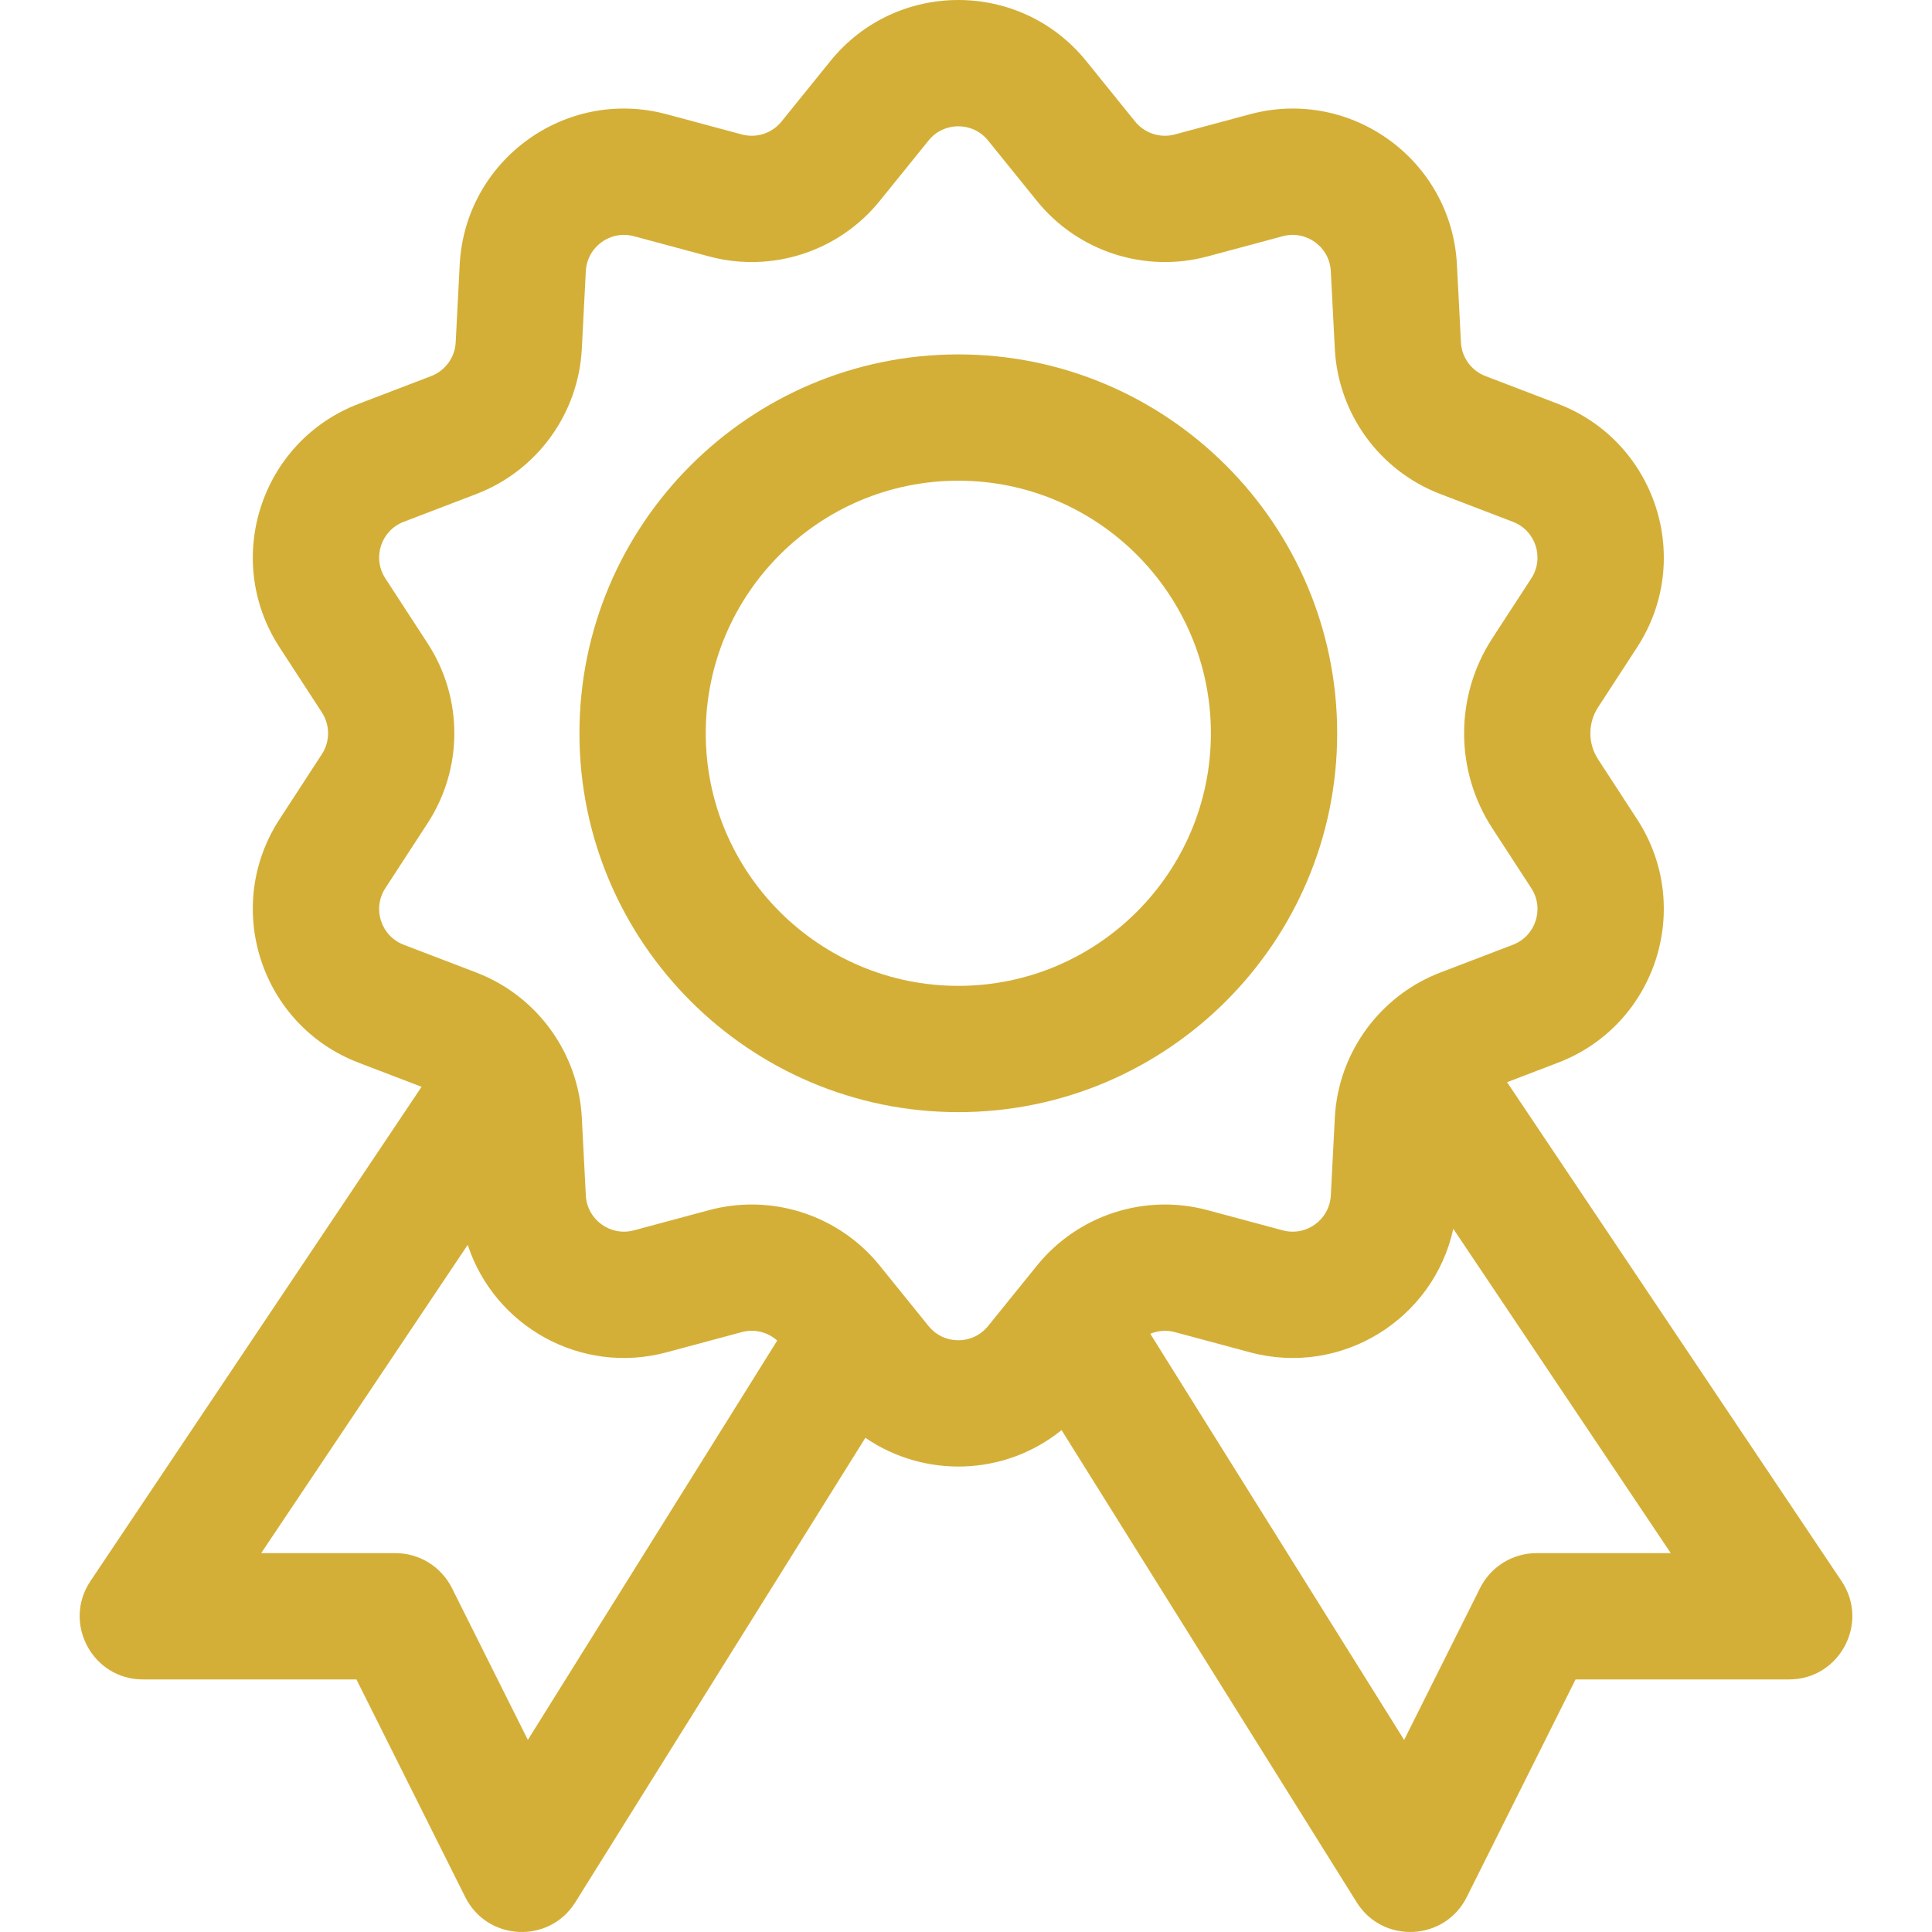
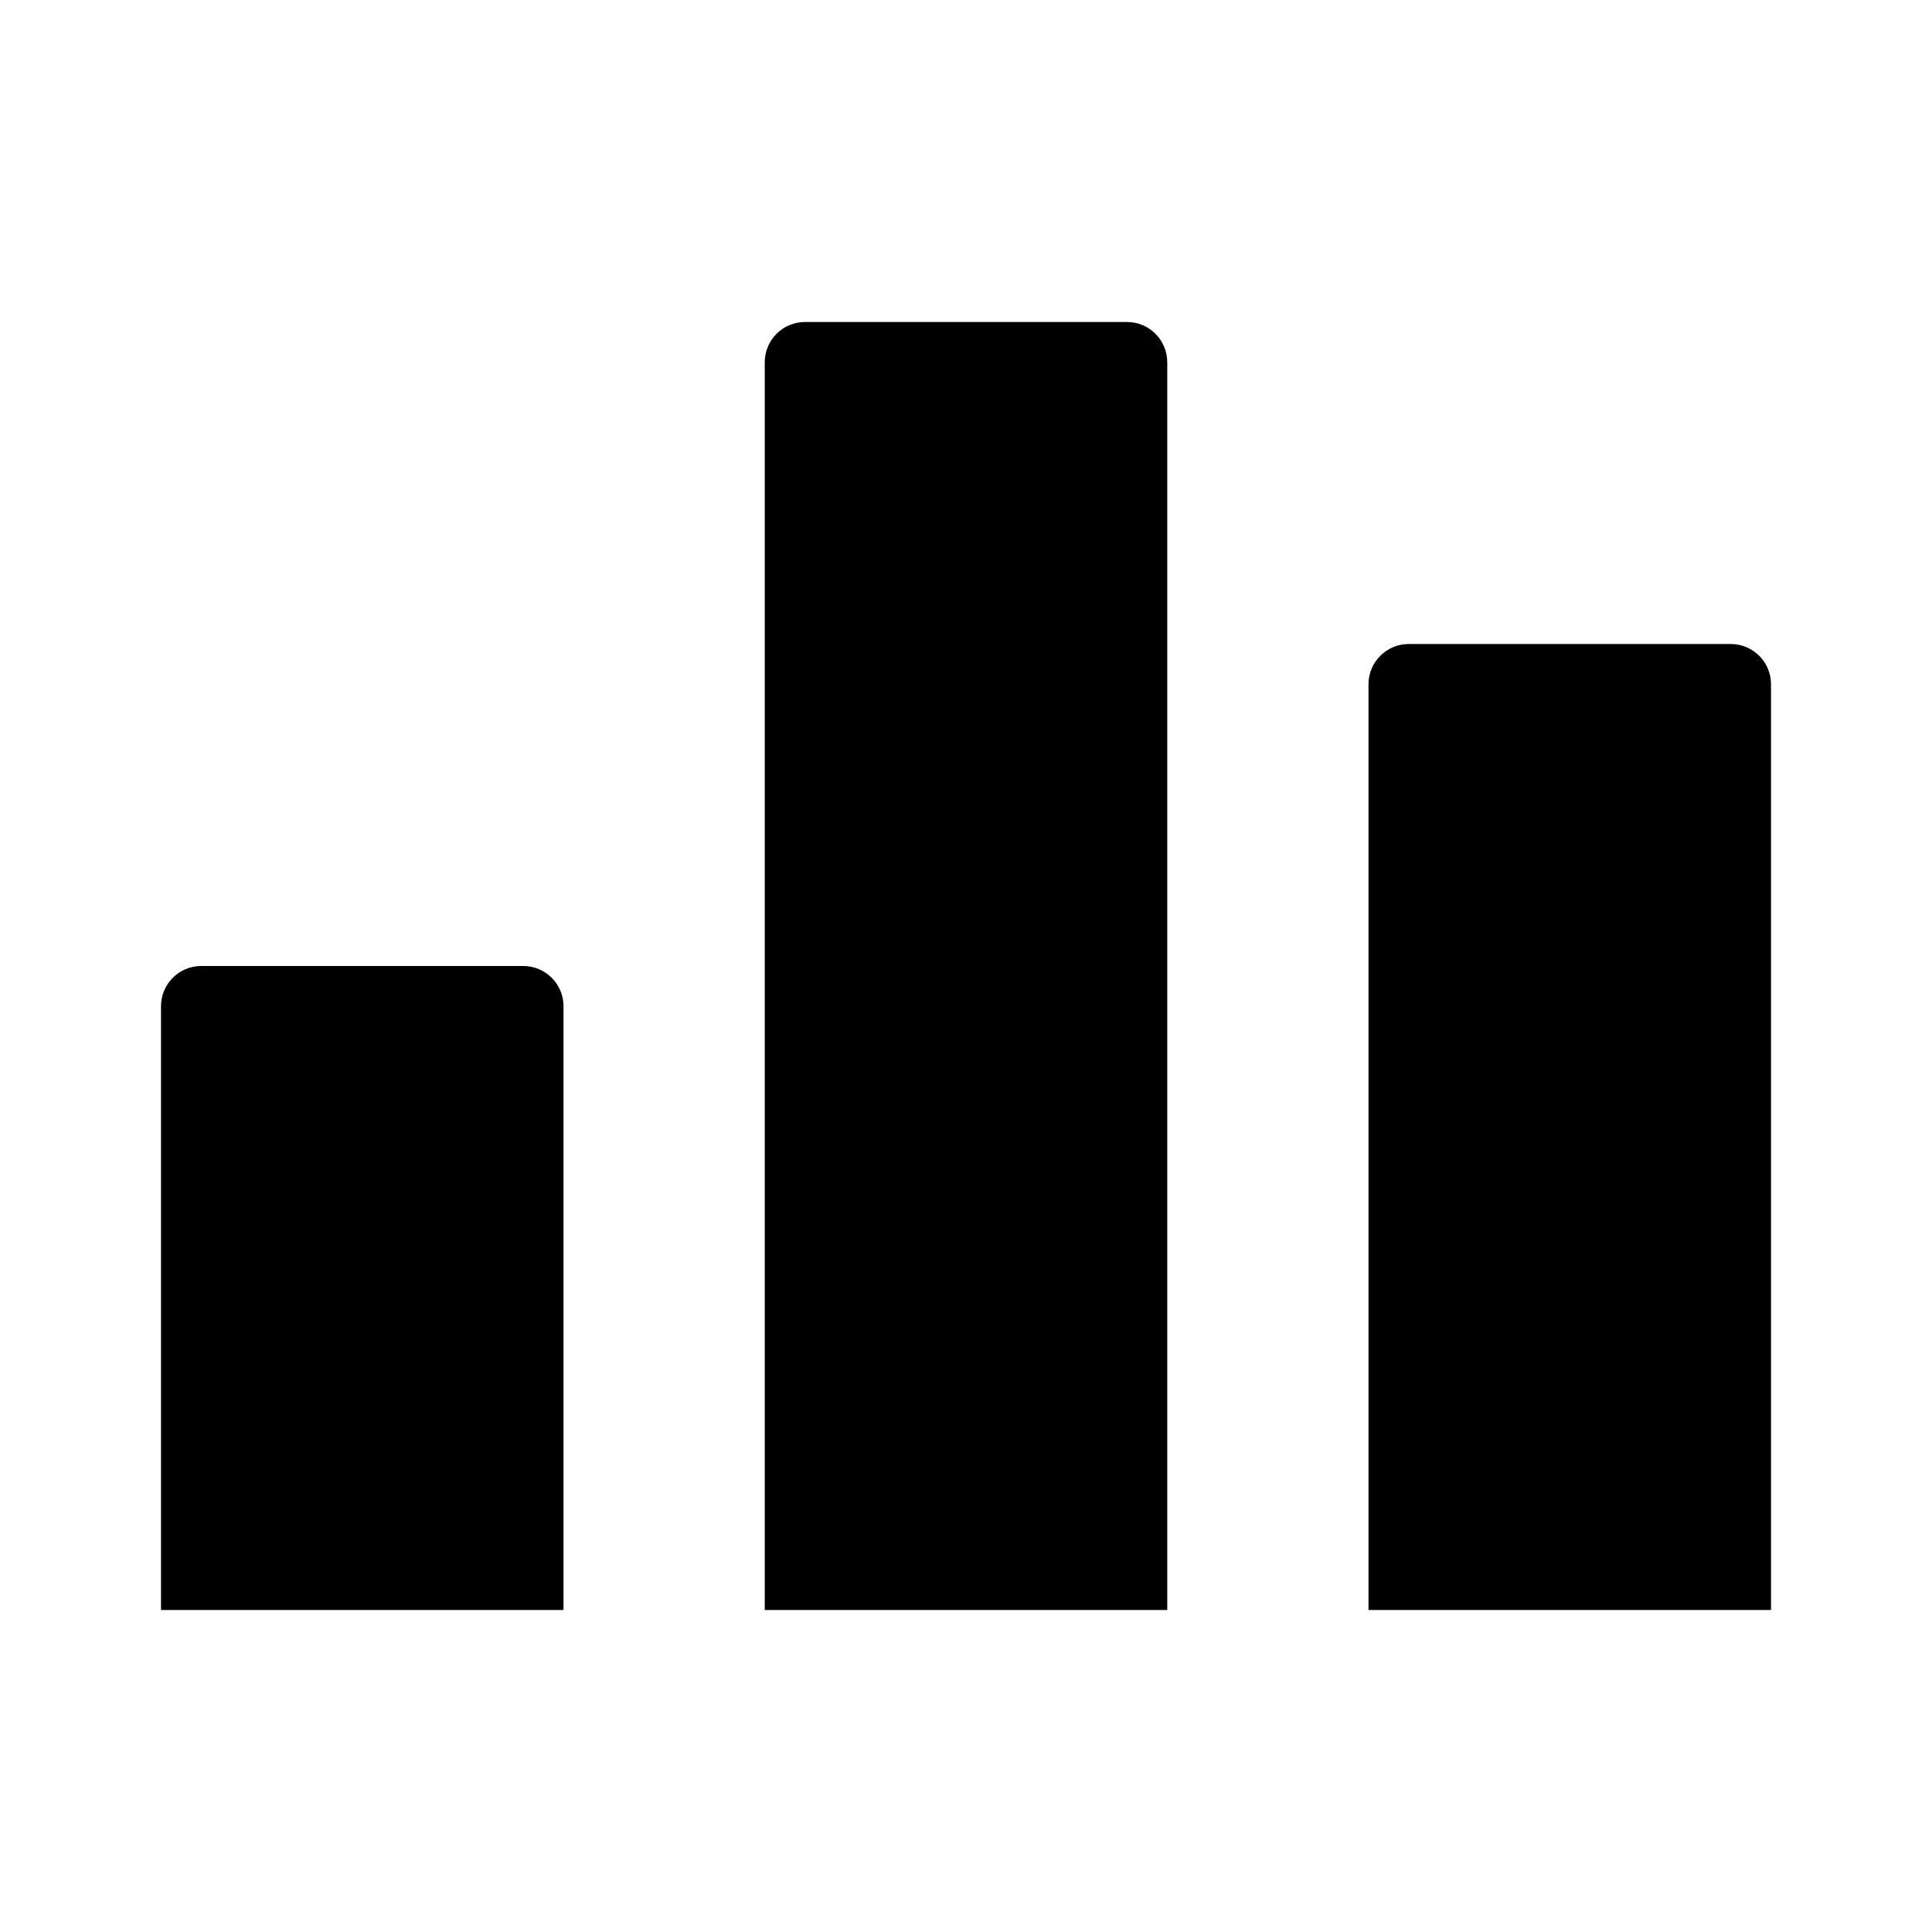
- <svg xmlns="http://www.w3.org/2000/svg" fill="#d4af37" height="800px" width="800px" version="1.1" id="Layer_1" viewBox="0 0 512 512" xml:space="preserve">
-   <g id="SVGRepo_bgCarrier" stroke-width="0" />
-   <g id="SVGRepo_tracerCarrier" stroke-linecap="round" stroke-linejoin="round" />
-   <g id="SVGRepo_iconCarrier">
-     <g>
-       <g>
-         <path d="M488.035,419.013l-88.647-132.217l13.511-5.173c25.952-9.937,36.084-41.253,20.959-64.501l-10.355-15.915 c-2.72-4.179-2.72-9.581,0-13.76l10.355-15.916c15.156-23.293,4.942-54.584-20.959-64.501l-19.239-7.366 c-3.742-1.432-6.292-4.943-6.497-8.944l-1.06-20.575c-1.432-27.748-28.089-47.068-54.869-39.863l-19.895,5.348 c-3.866,1.042-7.997-0.301-10.516-3.416l-12.95-16.021c-17.47-21.61-50.385-21.569-67.82,0l-12.952,16.022 c-2.518,3.115-6.641,4.455-10.513,3.416l-19.895-5.349c-26.844-7.212-53.441,12.168-54.869,39.864l-1.061,20.574 c-0.206,4.001-2.757,7.511-6.497,8.944l-19.239,7.366c-25.952,9.936-36.084,41.255-20.958,64.501l11.234,17.268 c2.185,3.358,2.185,7.698,0,11.056l-11.234,17.267c-15.157,23.294-4.942,54.585,20.958,64.501l16.696,6.392L23.96,419.018 c-7.431,11.094,0.53,26.048,13.903,26.048h56.594l28.843,57.686c5.829,11.658,22.224,12.488,29.161,1.38l76.873-123.097 c15.543,10.665,36.786,10.259,51.995-2.042l78.214,125.144c6.936,11.097,23.327,10.277,29.157-1.386l28.843-57.686h56.594 C487.491,445.066,495.482,430.123,488.035,419.013z M139.885,461.085l-20.119-40.237c-2.834-5.669-8.628-9.251-14.967-9.251 H69.216l54.735-81.703c7.083,21.62,30.03,34.585,52.742,28.476l19.895-5.349c3.339-0.896,6.861-0.014,9.383,2.241L139.885,461.085 z M274.798,335.4l-12.95,16.02c-4.063,5.025-11.703,5.026-15.766,0l-12.95-16.02c-8.398-10.39-20.954-16.192-33.928-16.192 c-3.763,0-7.562,0.489-11.304,1.495l-19.895,5.348c-6.244,1.68-12.422-2.818-12.755-9.266l-1.061-20.573 c-0.884-17.133-11.839-32.307-27.956-38.477l-19.239-7.366c-6.034-2.312-8.397-9.58-4.872-14.996l11.234-17.267 c9.399-14.446,9.399-33.115,0-47.56l-11.234-17.268c-3.524-5.414-1.164-12.683,4.871-14.993l19.239-7.366 c16.096-6.161,27.069-21.266,27.956-38.476l1.061-20.574c0.332-6.454,6.515-10.942,12.755-9.266l19.895,5.349 c16.645,4.475,34.398-1.294,45.231-14.696l12.952-16.022c4.061-5.024,11.702-5.024,15.765,0l12.95,16.021 c10.835,13.402,28.585,19.172,45.232,14.696l19.895-5.348c6.235-1.679,12.421,2.812,12.755,9.266l1.06,20.574 c0.887,17.212,11.86,32.315,27.956,38.477l19.239,7.366c6.032,2.309,8.396,9.577,4.872,14.993l-10.355,15.916 c-9.933,15.268-9.933,34.999,0,50.266l10.355,15.915c3.523,5.415,1.162,12.683-4.872,14.994l-19.239,7.366 c-7.334,2.808-13.587,7.487-18.325,13.362c-0.349,0.404-0.675,0.822-0.979,1.253c-5.08,6.792-8.196,15.045-8.65,23.863 l-1.06,20.573c-0.332,6.45-6.513,10.945-12.755,9.267l-19.895-5.349C303.385,316.23,285.633,321.999,274.798,335.4z M407.201,411.597v0.001c-6.339,0-12.133,3.581-14.967,9.251l-20.124,40.249l-67.268-107.629c2.023-0.837,4.296-1.037,6.497-0.447 l19.895,5.349c24.234,6.516,48.653-8.699,53.907-32.724l57.629,85.951H407.201z" />
-       </g>
-     </g>
-     <g>
-       <g>
-         <path d="M253.963,93.921c-55.363,0-100.404,45.041-100.404,100.404c0,55.363,45.041,100.404,100.404,100.404 s100.404-45.041,100.404-100.404C354.367,138.962,309.326,93.921,253.963,93.921z M253.963,261.262 c-36.909,0-66.936-30.028-66.936-66.936c0-36.909,30.028-66.936,66.936-66.936c36.909,0,66.936,30.028,66.936,66.936 C320.899,231.234,290.872,261.262,253.963,261.262z" />
-       </g>
-     </g>
-   </g>
+ <svg xmlns="http://www.w3.org/2000/svg" fill="#000000" width="800px" height="800px" viewBox="0 0 24 24">
+   <path d="M6.5,12h-4a.5.5,0,0,0-.5.5V20H7V12.5A.5.5,0,0,0,6.5,12Z" />
+   <path d="M14,4H10a.5.5,0,0,0-.5.5V20h5V4.5A.5.5,0,0,0,14,4Z" />
+   <path d="M21.5,8h-4a.5.5,0,0,0-.5.5V20h5V8.5A.5.5,0,0,0,21.5,8Z" />
</svg>
